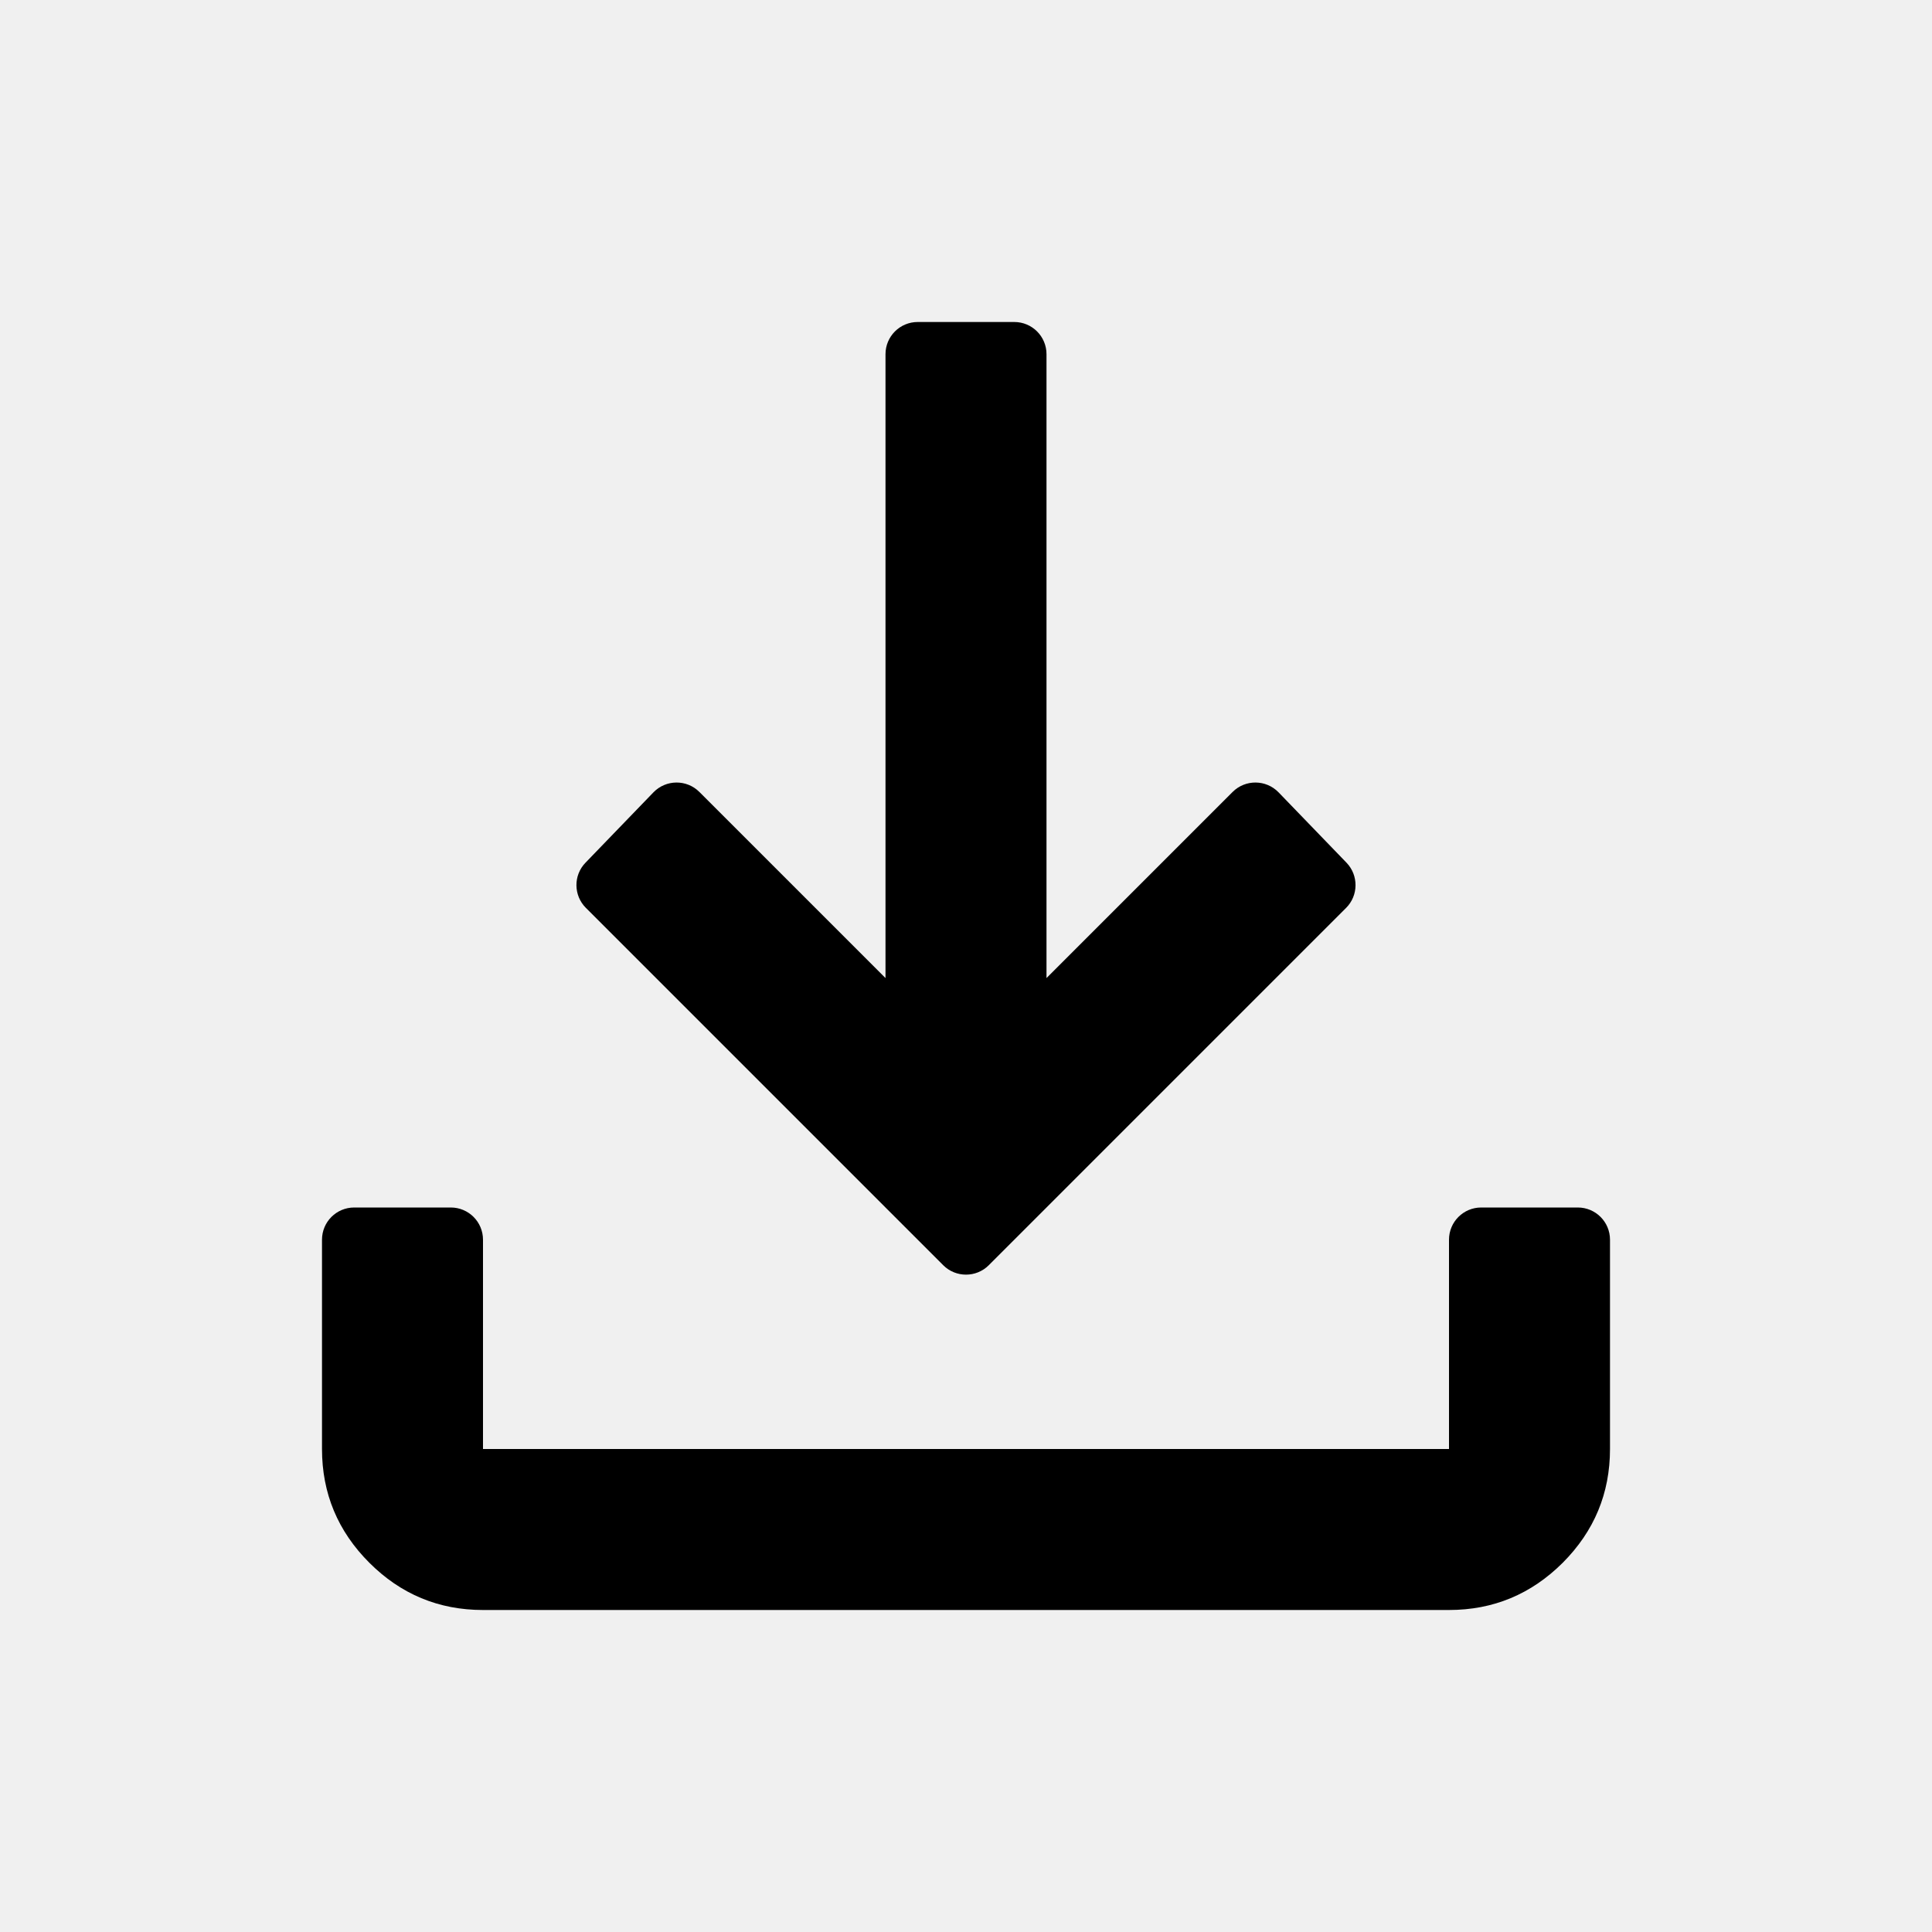
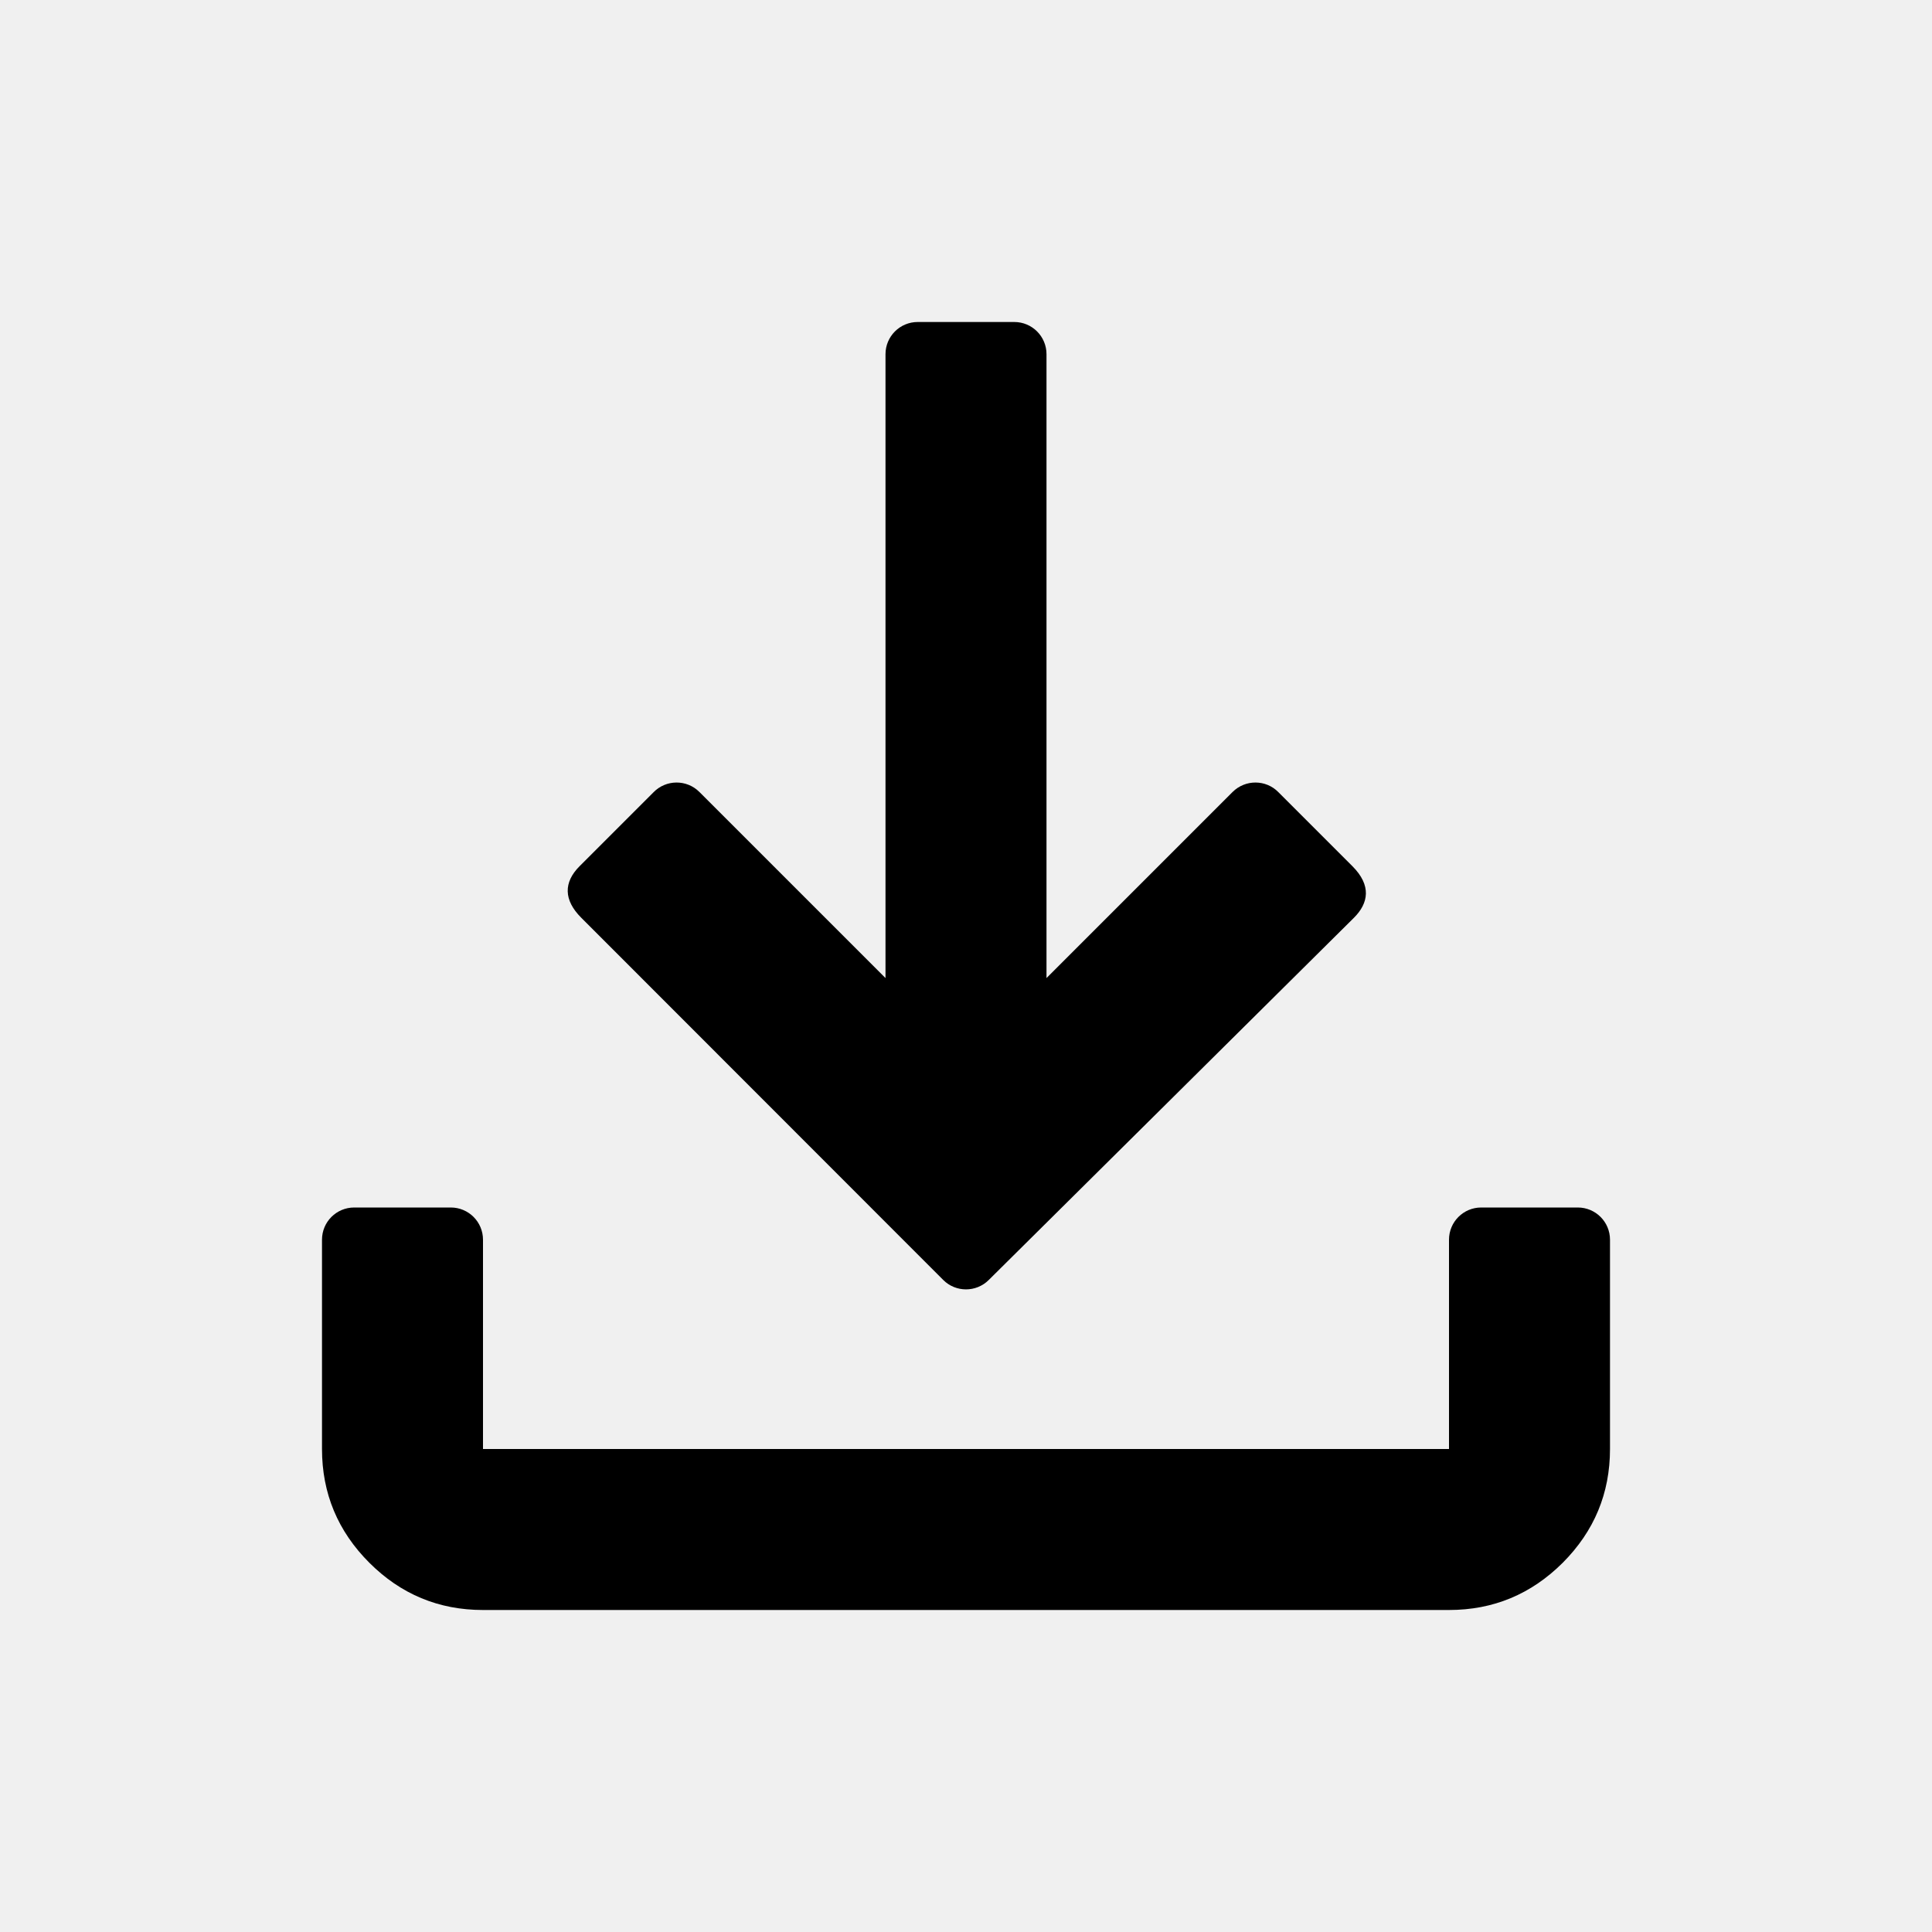
<svg xmlns="http://www.w3.org/2000/svg" width="24" height="24" viewBox="0 0 24 24" fill="none">
-   <path d="M12.283 15.717C12.127 15.873 11.873 15.873 11.717 15.717L7.278 11.278C7.124 11.124 7.121 10.874 7.273 10.717L8.117 9.843C8.273 9.682 8.53 9.68 8.688 9.838L11 12.15V4.4C11 4.179 11.179 4 11.4 4H12.6C12.821 4 13 4.179 13 4.4V12.15L15.312 9.838C15.47 9.68 15.727 9.682 15.883 9.843L16.727 10.717C16.878 10.874 16.876 11.124 16.722 11.278L12.283 15.717ZM6 20C5.45 20 4.979 19.804 4.588 19.413C4.196 19.021 4 18.55 4 18V15.4C4 15.179 4.179 15 4.4 15H5.6C5.821 15 6 15.179 6 15.4V18H18V15.4C18 15.179 18.179 15 18.4 15H19.6C19.821 15 20 15.179 20 15.4V18C20 18.55 19.804 19.021 19.413 19.413C19.021 19.804 18.55 20 18 20H6Z" fill="black" />
+   <g clip-path="url(#clip0_11784_43281)">
+     <path d="M12.283 15.9C12.283 15.9 12.283 15.9 12.282 15.901C12.126 16.056 11.873 16.056 11.717 15.9C11.561 15.744 7.221 11.401 7.22 11.4C7.22 11.4 7.22 11.4 7.22 11.4C7 11.18 7 10.96 7.2 10.76L8.117 9.843C8.273 9.682 8.53 9.68 8.688 9.838L11 12.15V4.4C11 4.179 11.179 4 11.4 4H12.6C12.821 4 13 4.179 13 4.4V12.15L15.312 9.838C15.47 9.681 15.725 9.682 15.88 9.84C15.882 9.842 15.883 9.844 15.885 9.845C15.929 9.889 16.568 10.528 16.8 10.76C17.04 11 17 11.22 16.82 11.4C16.64 11.58 12.296 15.887 12.283 15.9ZM6 20C5.45 20 4.979 19.804 4.588 19.413C4.196 19.021 4 18.55 4 18V15.4C4 15.179 4.179 15 4.4 15H5.6C5.821 15 6 15.179 6 15.4V18H18V15.4C18 15.179 18.179 15 18.4 15H19.6C19.821 15 20 15.179 20 15.4V18C20 18.55 19.804 19.021 19.413 19.413C19.021 19.804 18.55 20 18 20H6Z" fill="black" />
+   </g>
+   <defs>
+     <clipPath id="clip0_11784_43281">
+       <rect width="24" height="24" fill="white" />
+     </clipPath>
+   </defs>
</svg>
